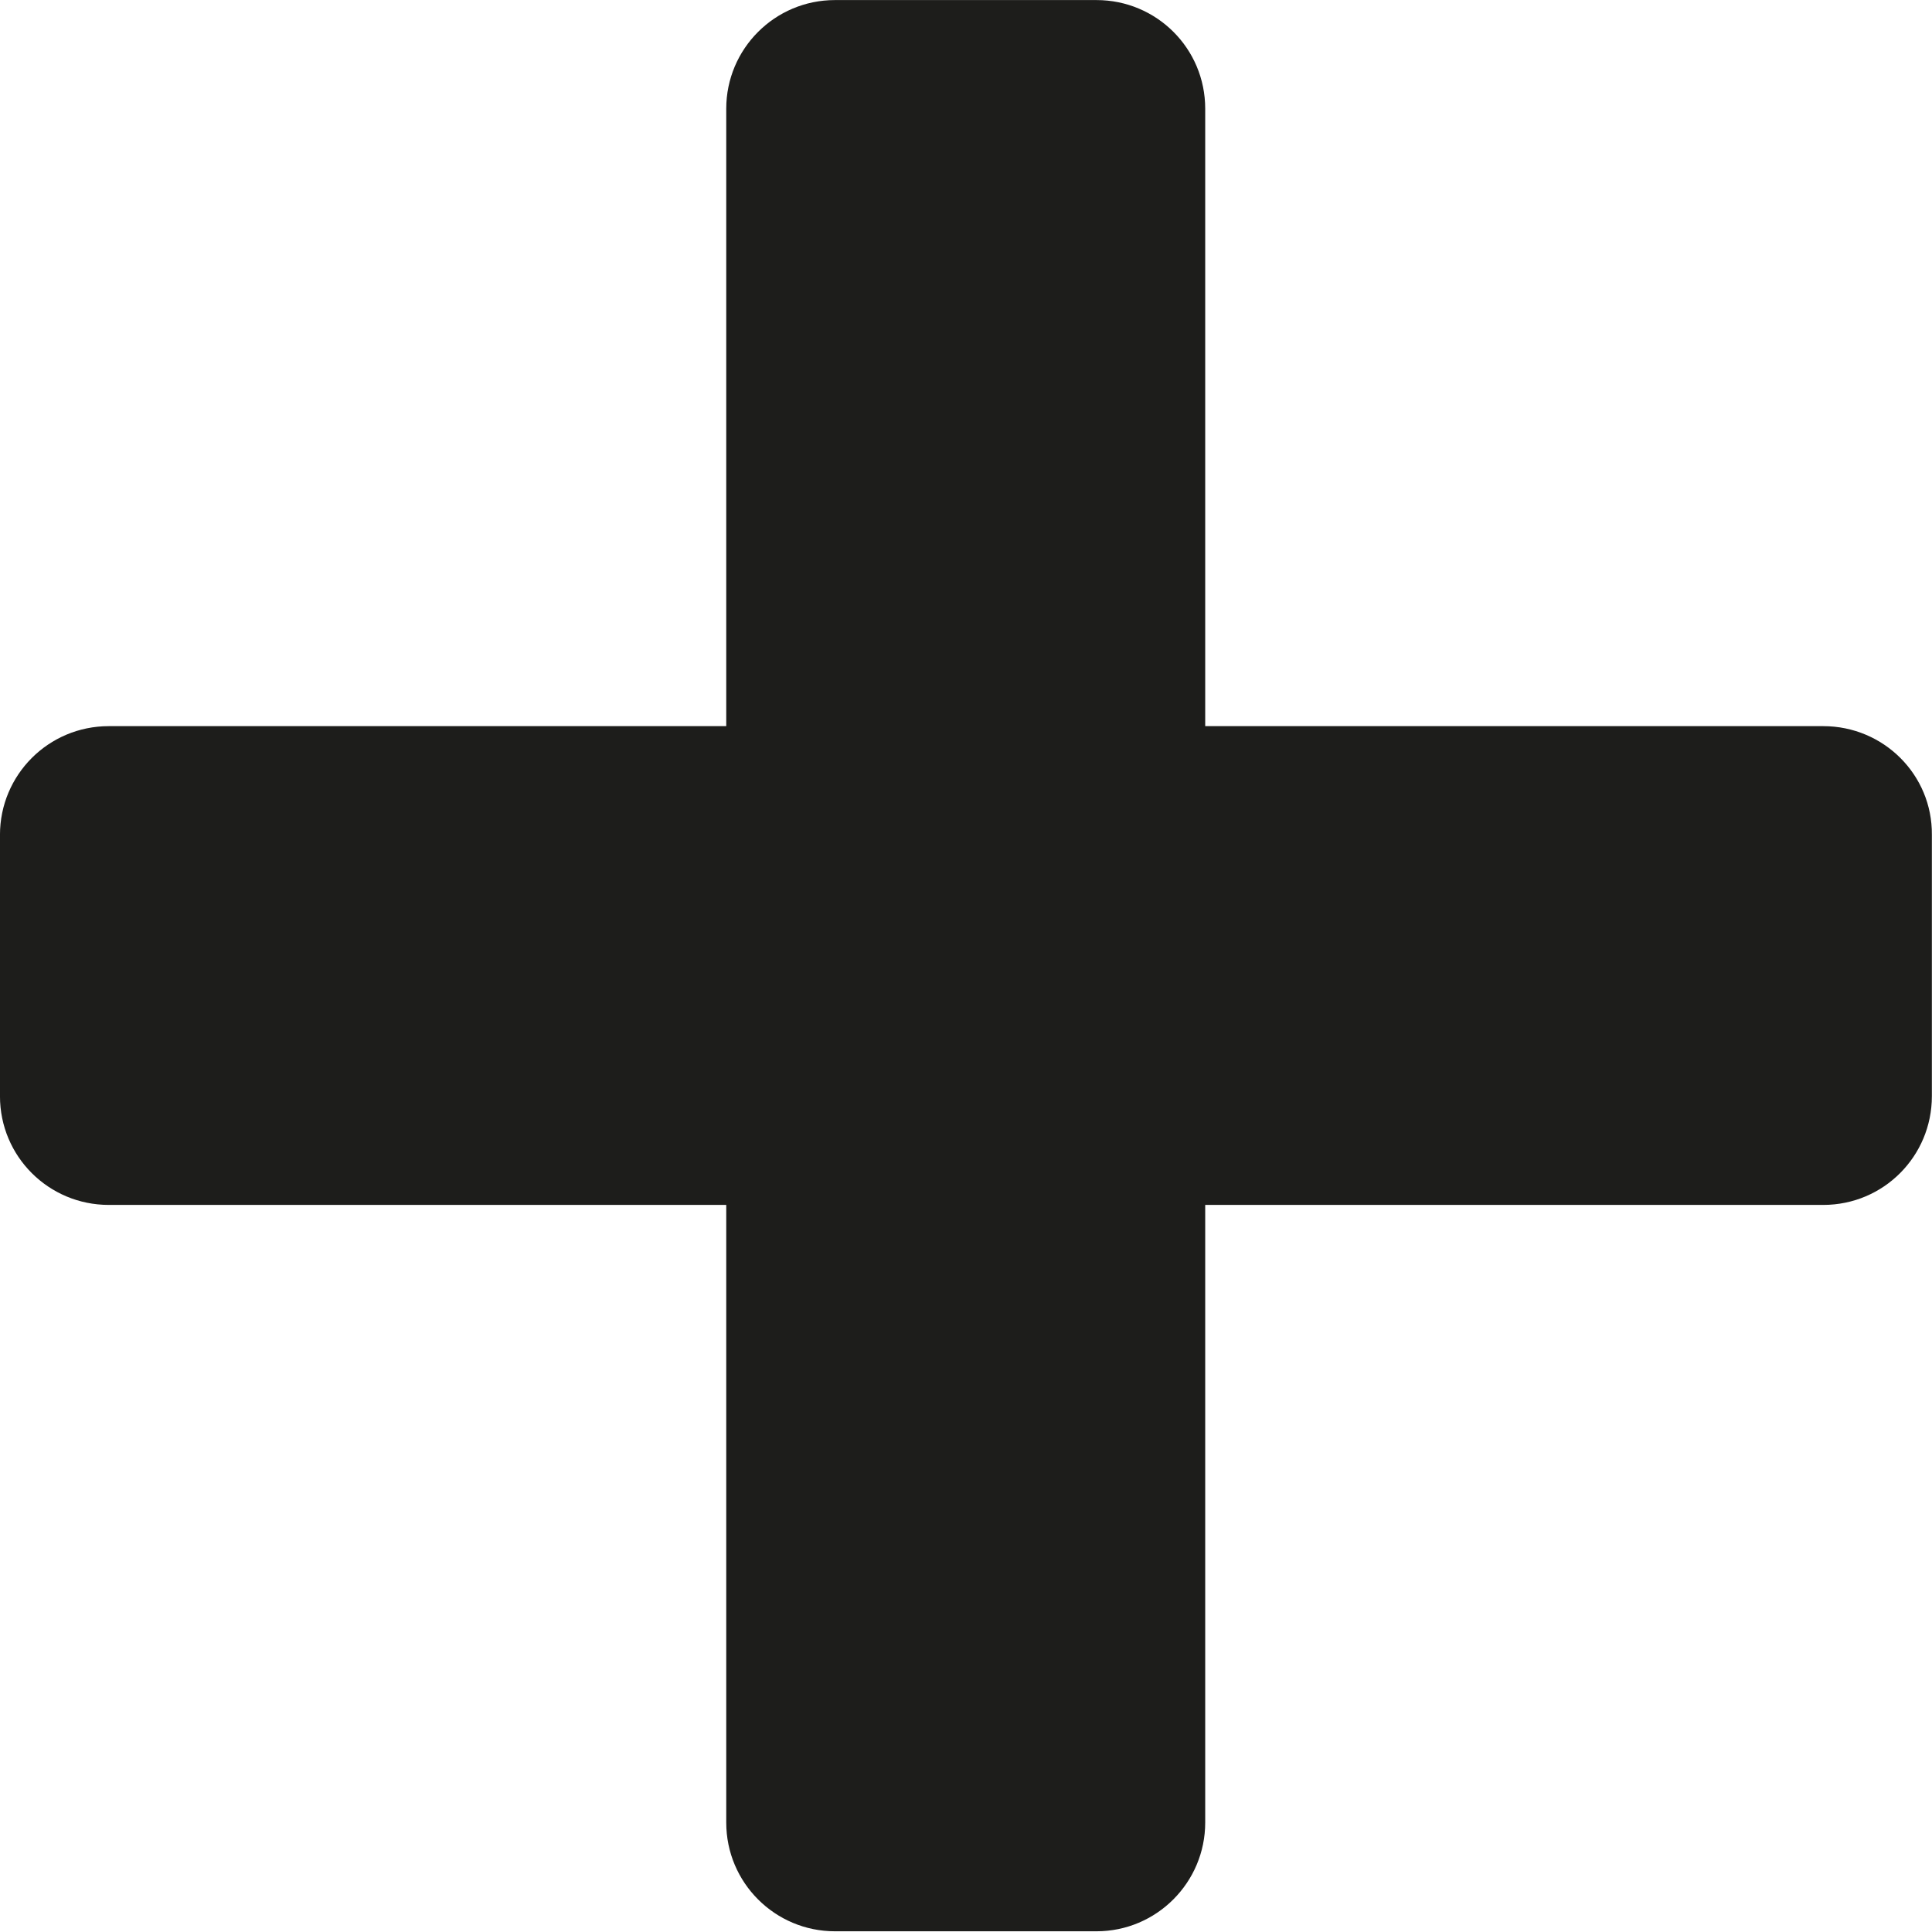
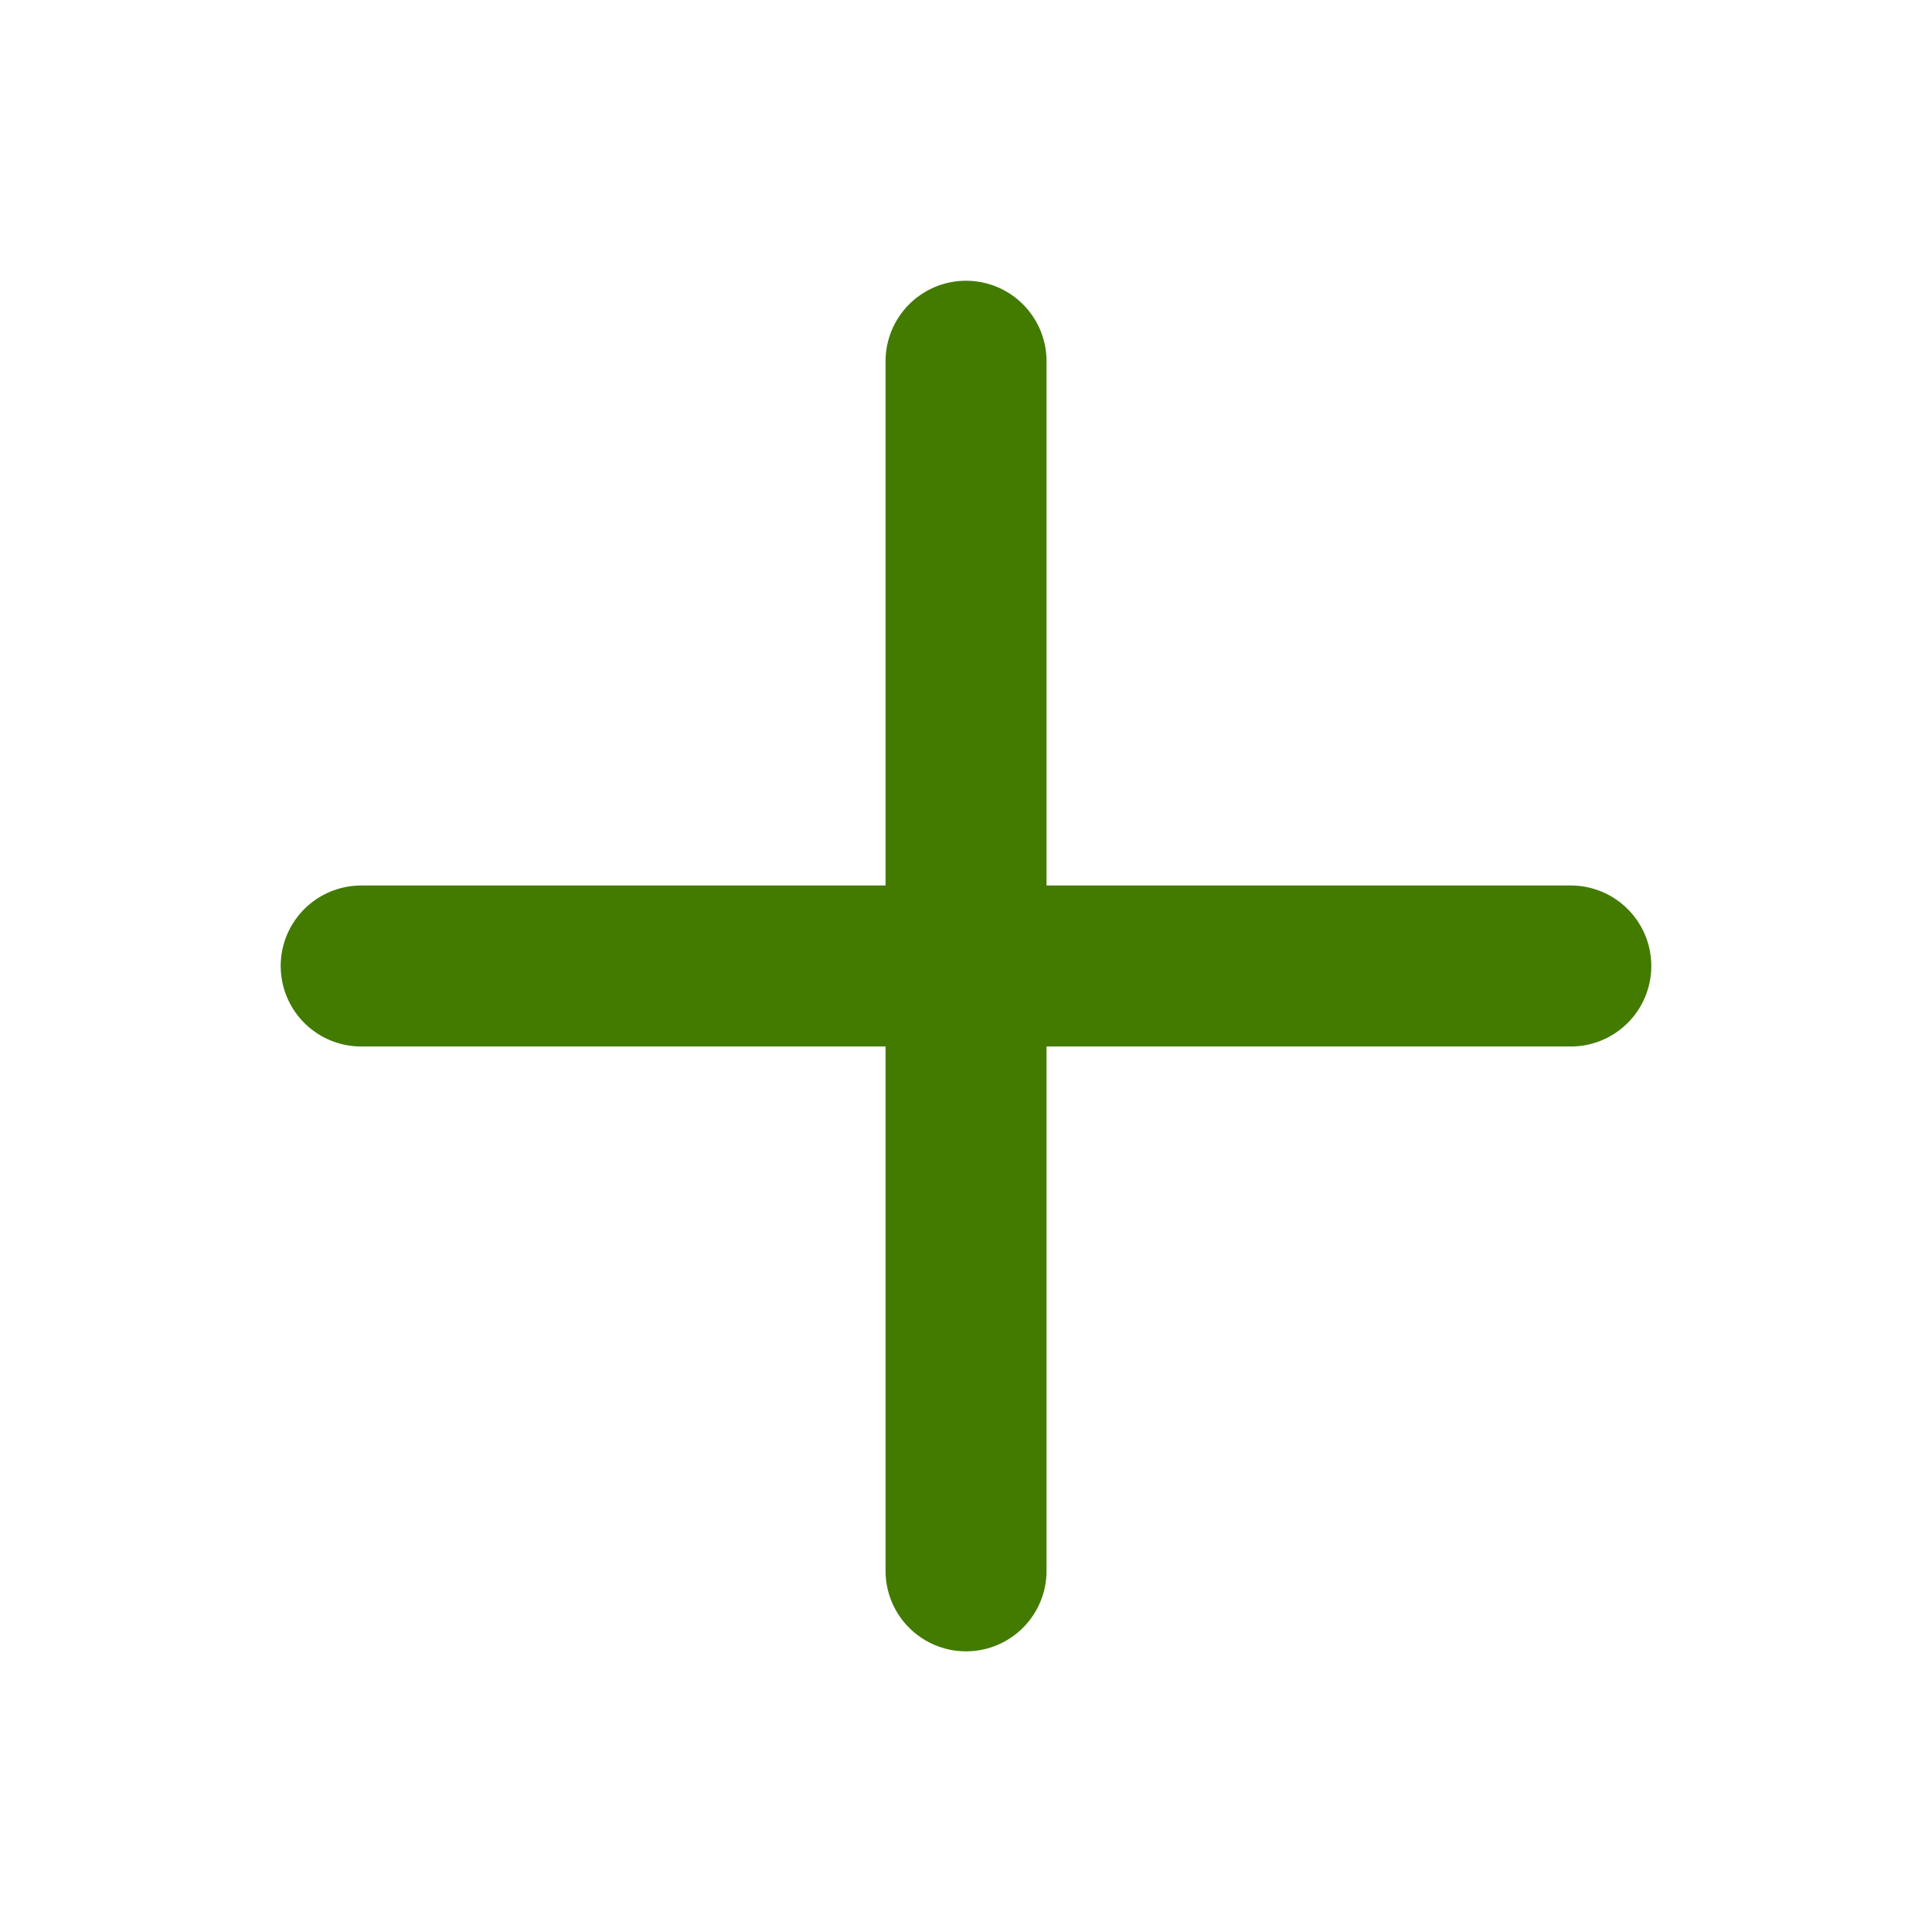
- <svg xmlns="http://www.w3.org/2000/svg" width="5.646mm" height="5.644mm" viewBox="0 0 20.006 20" id="svg4023" version="1.1">
+ <svg xmlns="http://www.w3.org/2000/svg" width="24" height="24" viewBox="0 0 22.5 22.5" id="svg4023" version="1.1">
  <defs id="defs4025" />
  <g id="layer1" transform="translate(857.8592,381.2117)">
-     <path style="fill:#1d1d1b" d="m -838.979,-373.692 -6.4,0 0,-6.394 c 0,-0.625 -0.505,-1.125 -1.126,-1.125 l -2.708,0 c -0.623,0 -1.126,0.505 -1.126,1.125 l 0,6.394 -6.394,0 c -0.625,0 -1.127,0.505 -1.127,1.126 l 0,2.706 c 0,0.625 0.505,1.126 1.127,1.126 l 6.394,0 0,6.396 c 0,0.623 0.505,1.126 1.126,1.126 l 2.708,0 c 0.623,0 1.126,-0.507 1.126,-1.126 l 0,-6.396 6.4,0 c 0.625,0 1.125,-0.505 1.125,-1.126 l 0,-2.706 c 0.006,-0.622 -0.5,-1.126 -1.125,-1.126 z" id="path206" />
+     <g id="g2" style="fill:#008000;stroke:#427b00;stroke-opacity:1" transform="translate(0.359295,1.602255)">
+       <path style="fill:#008000;fill-opacity:0.205;stroke:#427b00;stroke-width:1.875;stroke-linecap:round;stroke-miterlimit:1;stroke-dasharray:none;stroke-opacity:1;paint-order:markers stroke fill" d="m -846.968,-378.607 v 14.087" id="path1" />
+       <path style="fill:#008000;fill-opacity:0.205;stroke:#427b00;stroke-width:1.875;stroke-linecap:round;stroke-miterlimit:1;stroke-dasharray:none;stroke-opacity:1;paint-order:markers stroke fill" d="m -839.925,-371.564 h -14.087" id="path2" />
+     </g>
  </g>
</svg>
